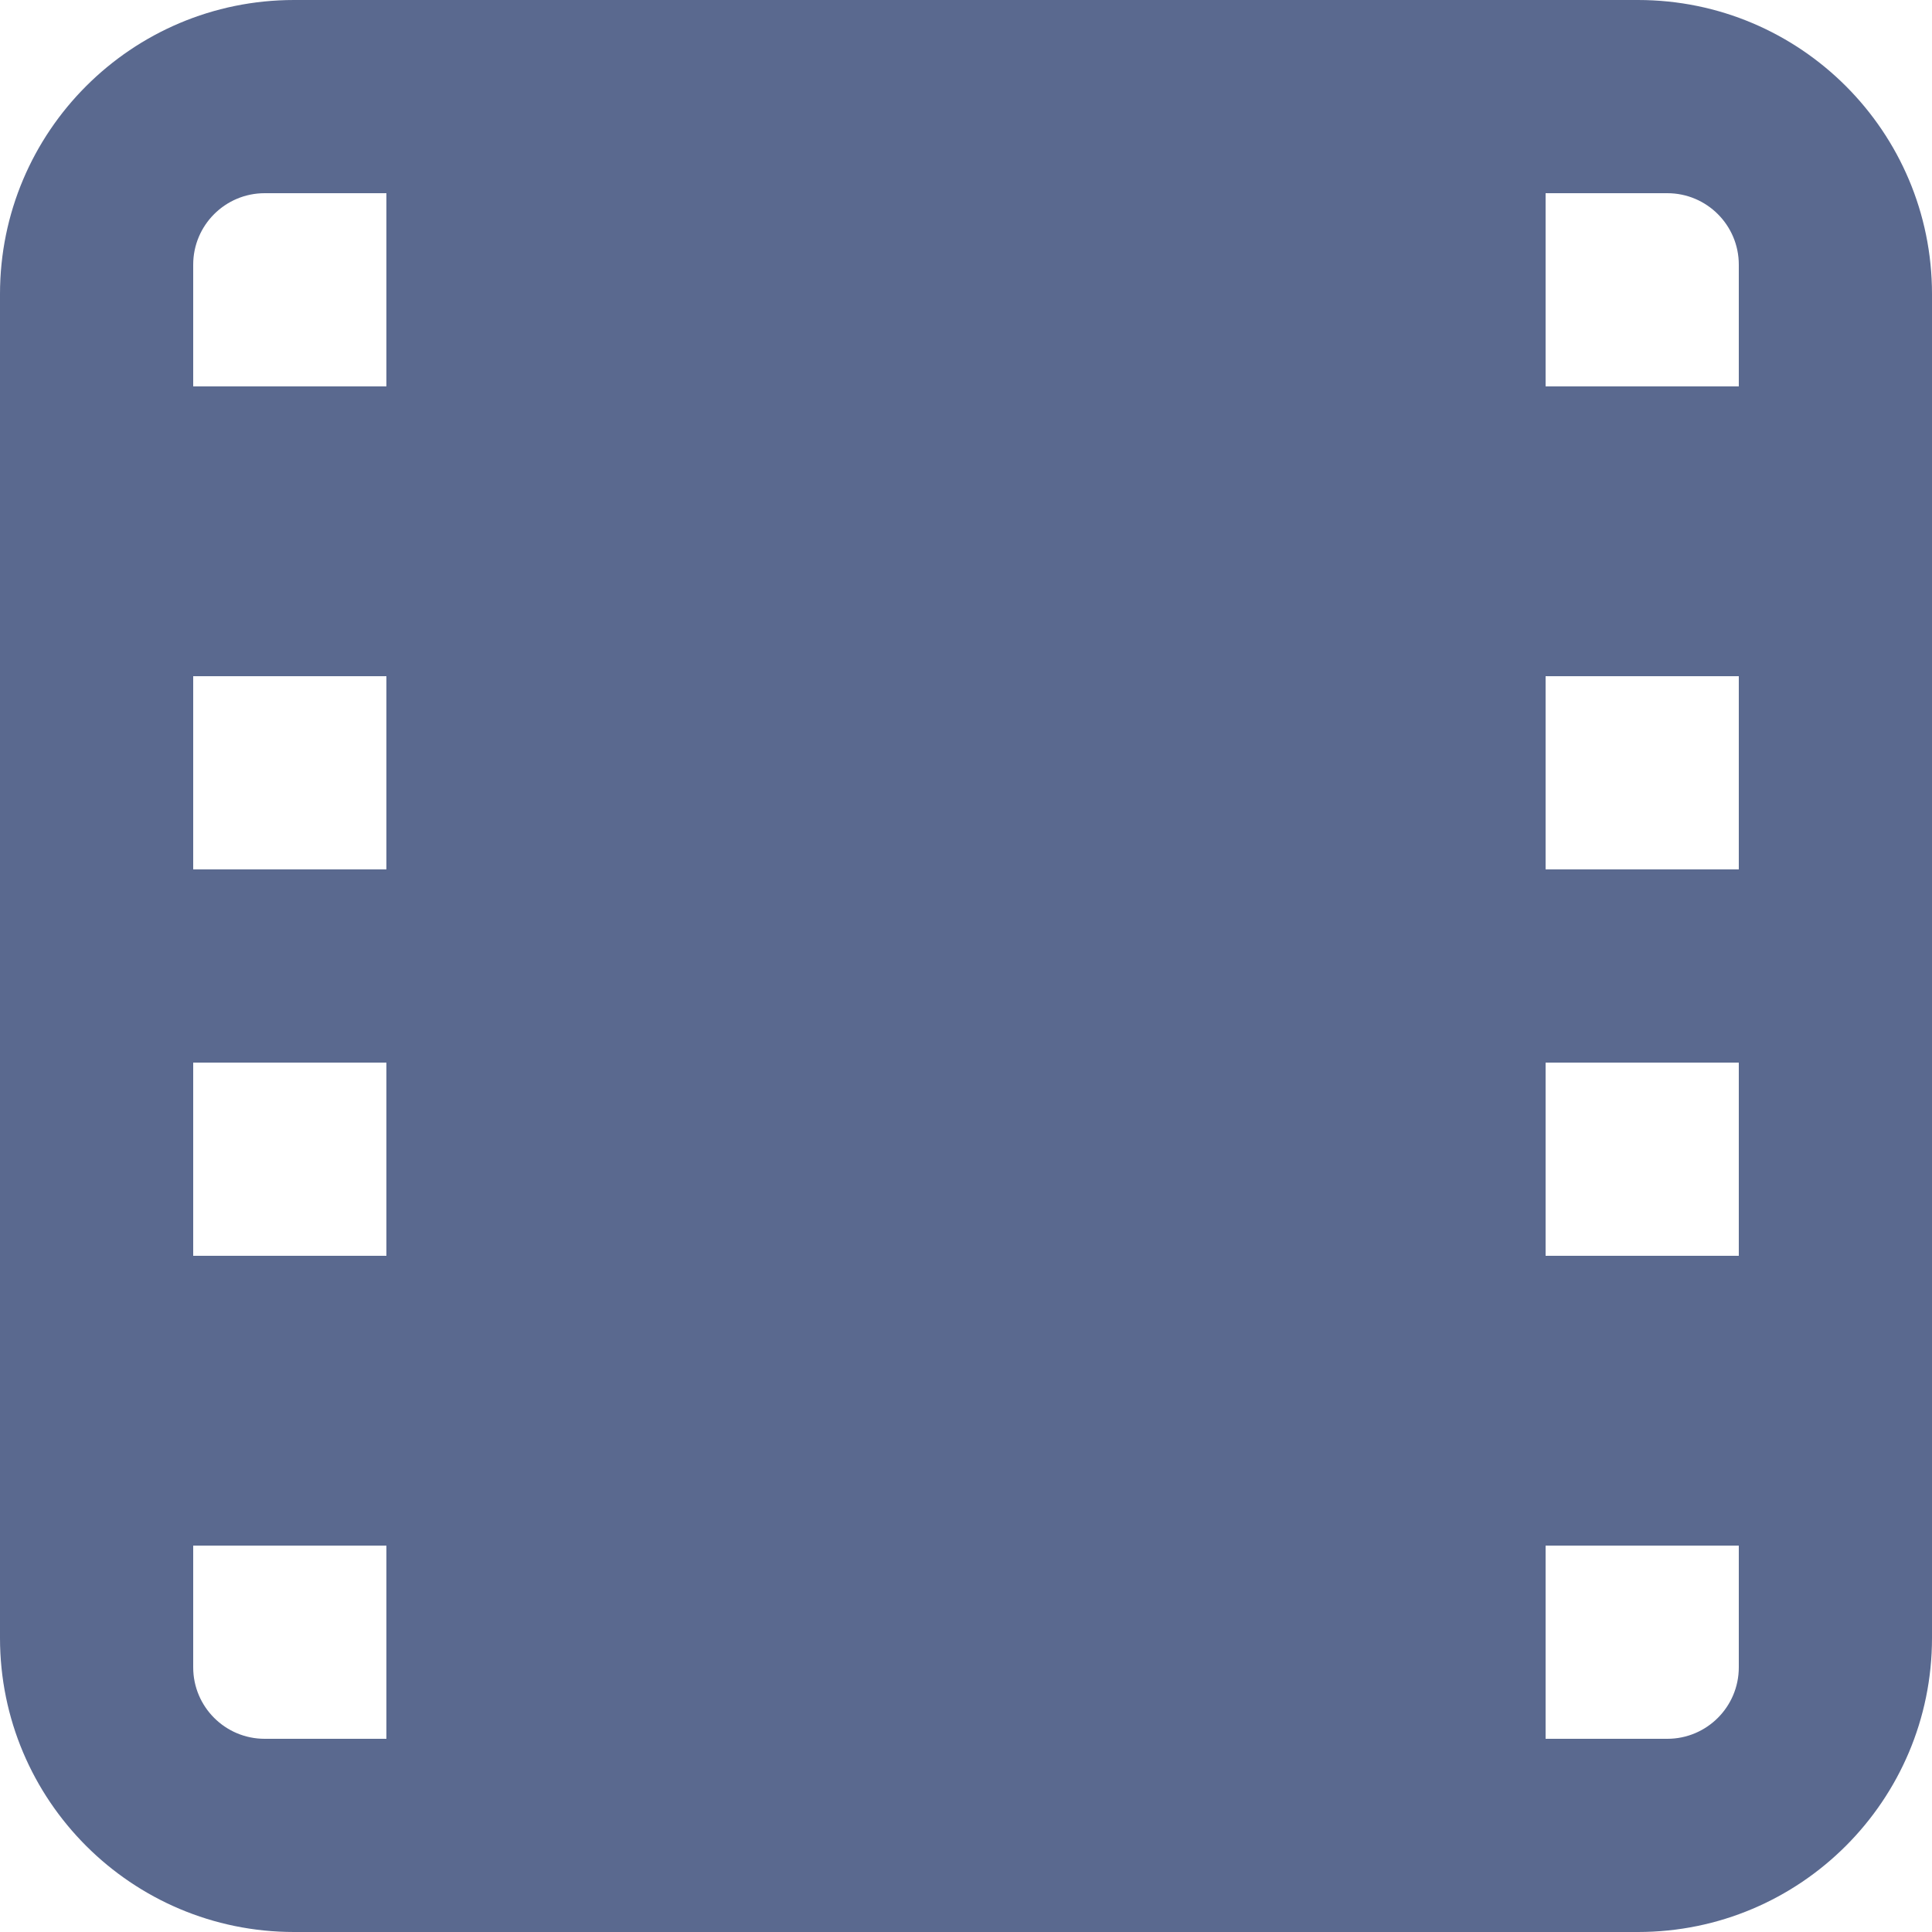
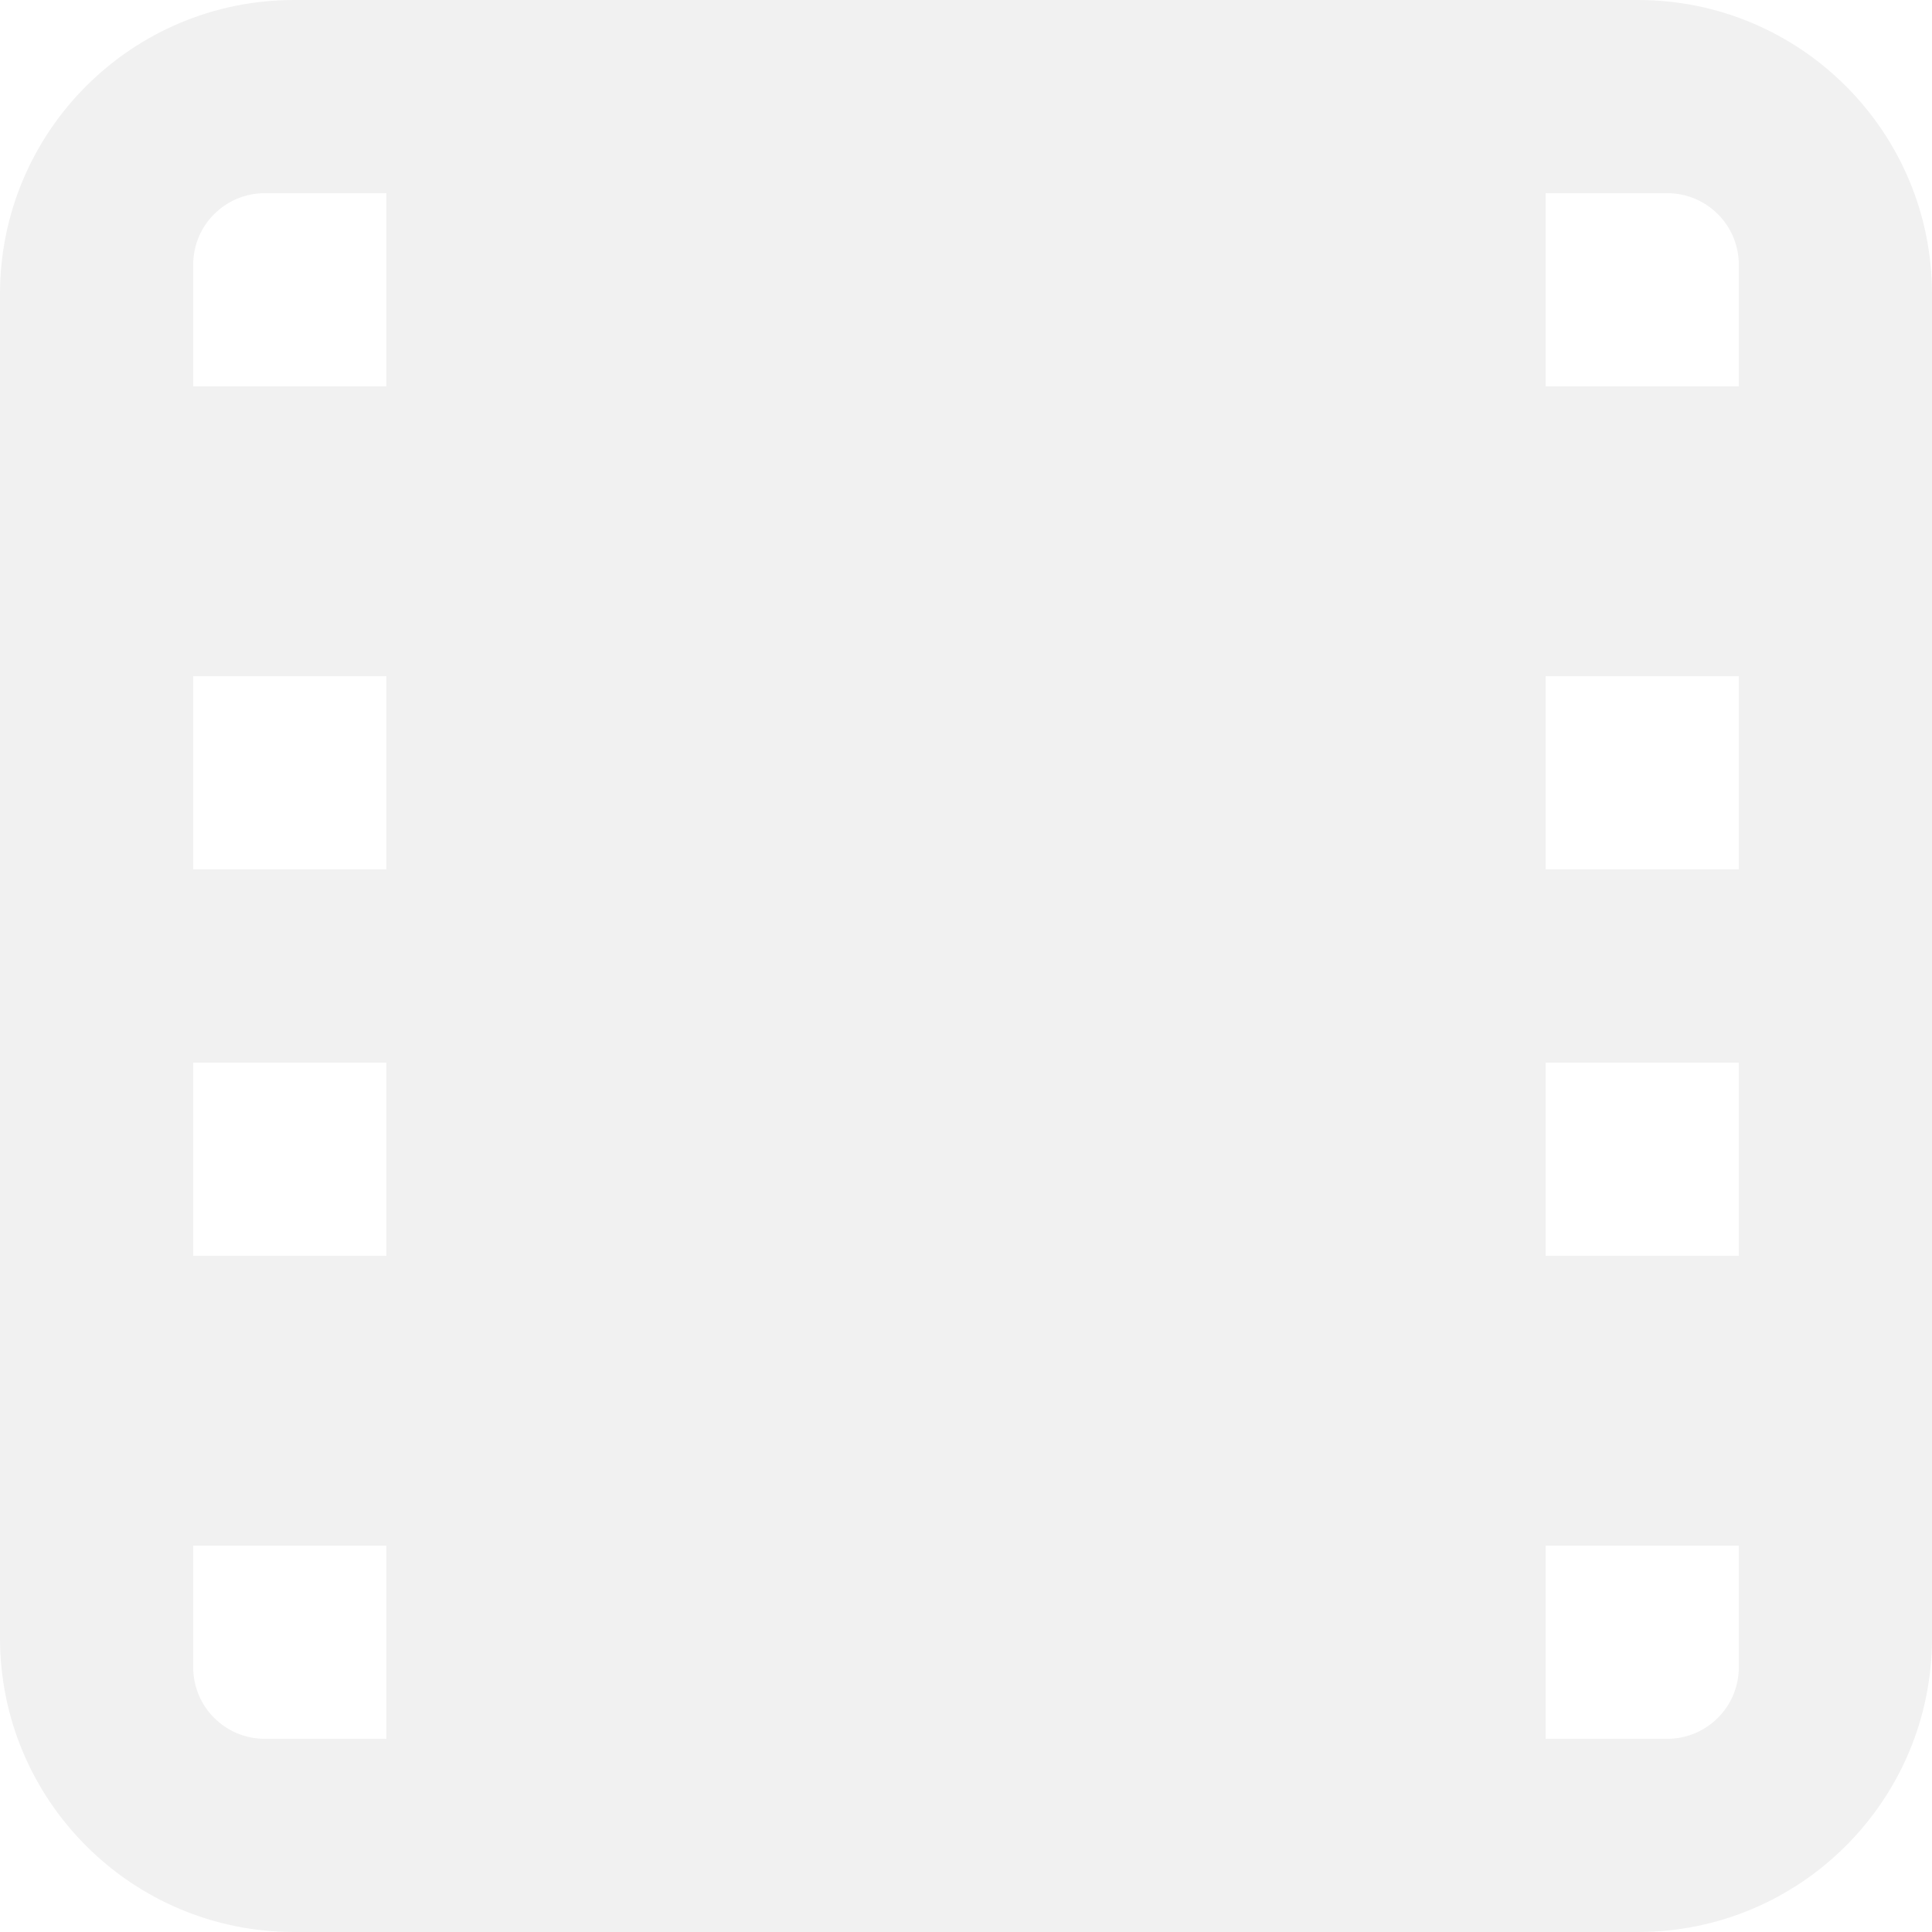
<svg xmlns="http://www.w3.org/2000/svg" width="100" height="100" viewBox="0 0 20 20">
-   <path d="M16.956 0H3.044A3.044 3.044 0 0 0 0 3.044v13.912A3.044 3.044 0 0 0 3.044 20h13.912A3.044 3.044 0 0 0 20 16.956V3.044A3.044 3.044 0 0 0 16.956 0ZM4 9H2V7h2v2Zm-2 2h2v2H2v-2Zm16-2h-2V7h2v2Zm-2 2h2v2h-2v-2Zm2-8.26V4h-2V2h1.26a.74.74 0 0 1 .74.74ZM2.74 2H4v2H2V2.74A.74.74 0 0 1 2.74 2ZM2 17.26V16h2v2H2.74a.74.74 0 0 1-.74-.74Zm16 0a.74.74 0 0 1-.74.74H16v-2h2v1.26Z" fill="#5A698F" />
+   <path d="M16.956 0H3.044A3.044 3.044 0 0 0 0 3.044v13.912A3.044 3.044 0 0 0 3.044 20h13.912A3.044 3.044 0 0 0 20 16.956V3.044A3.044 3.044 0 0 0 16.956 0ZM4 9H2V7h2v2Zm-2 2h2v2H2v-2Zm16-2h-2V7h2v2Zm-2 2h2v2h-2v-2Zm2-8.26V4h-2V2h1.26a.74.74 0 0 1 .74.74ZM2.74 2H4v2H2V2.74A.74.74 0 0 1 2.74 2ZM2 17.26V16h2v2H2.74a.74.74 0 0 1-.74-.74Zm16 0a.74.74 0 0 1-.74.74H16v-2h2v1.26Z" fill="#f1f1f1" />
</svg>
